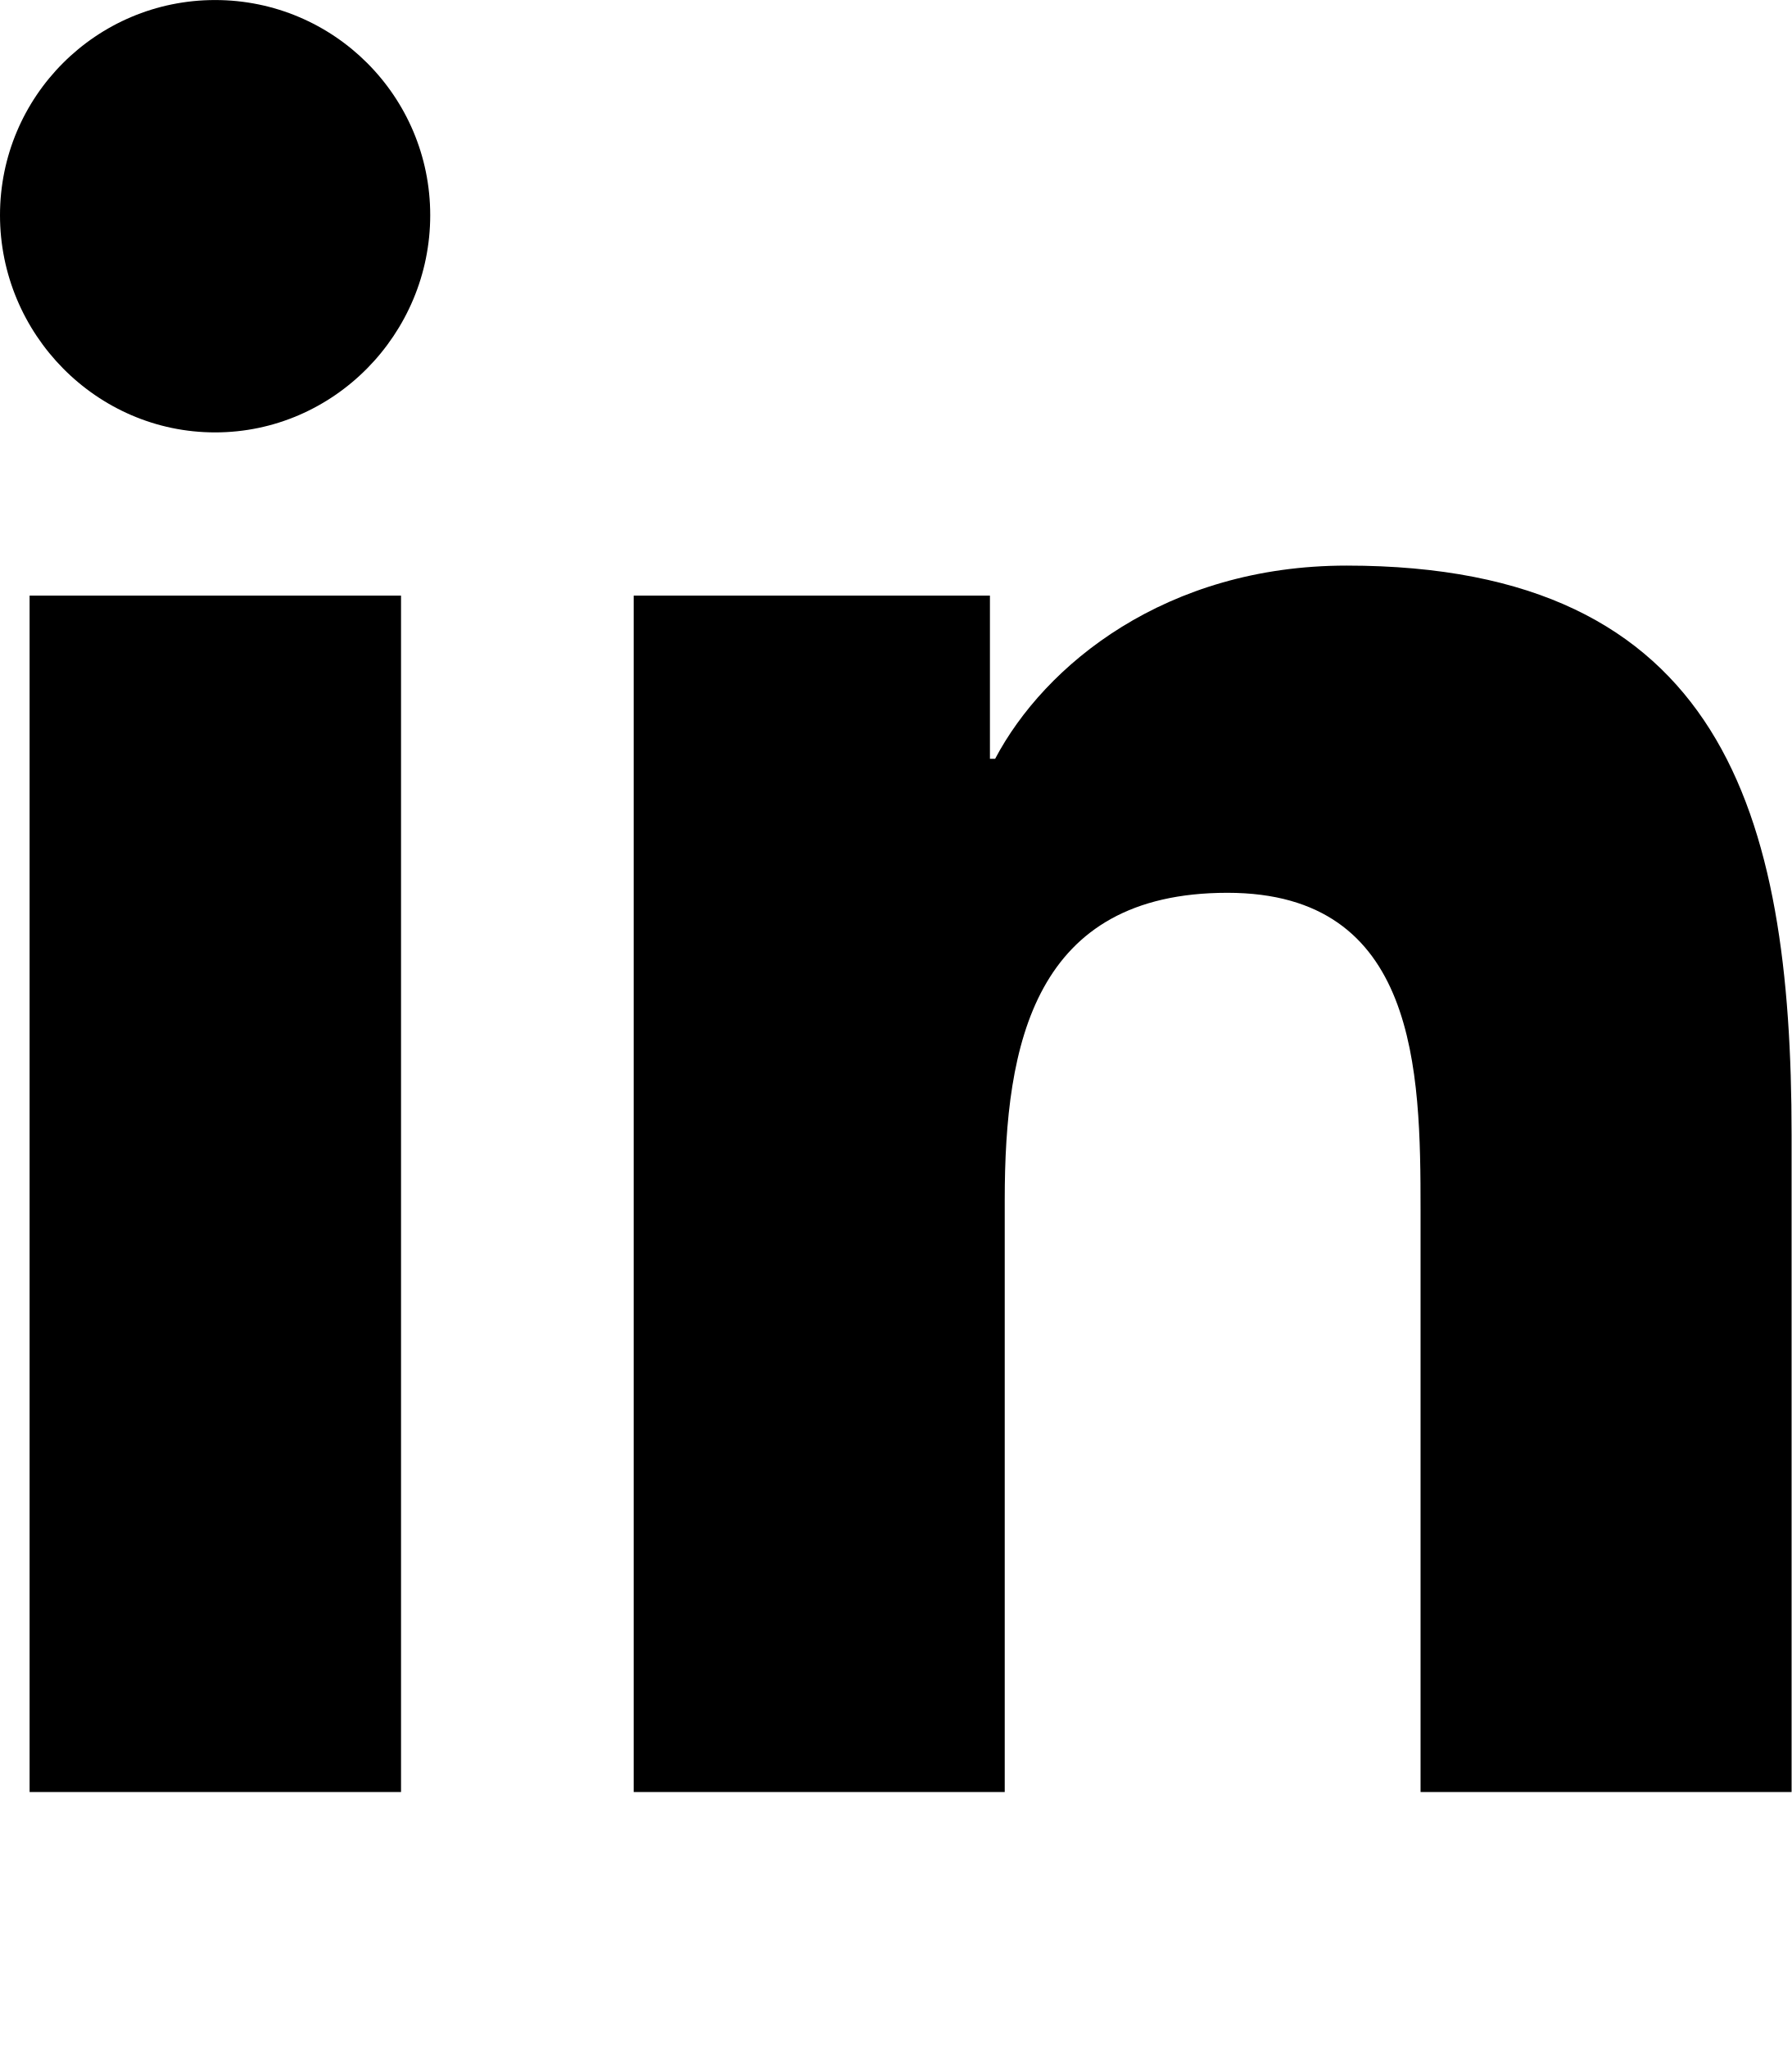
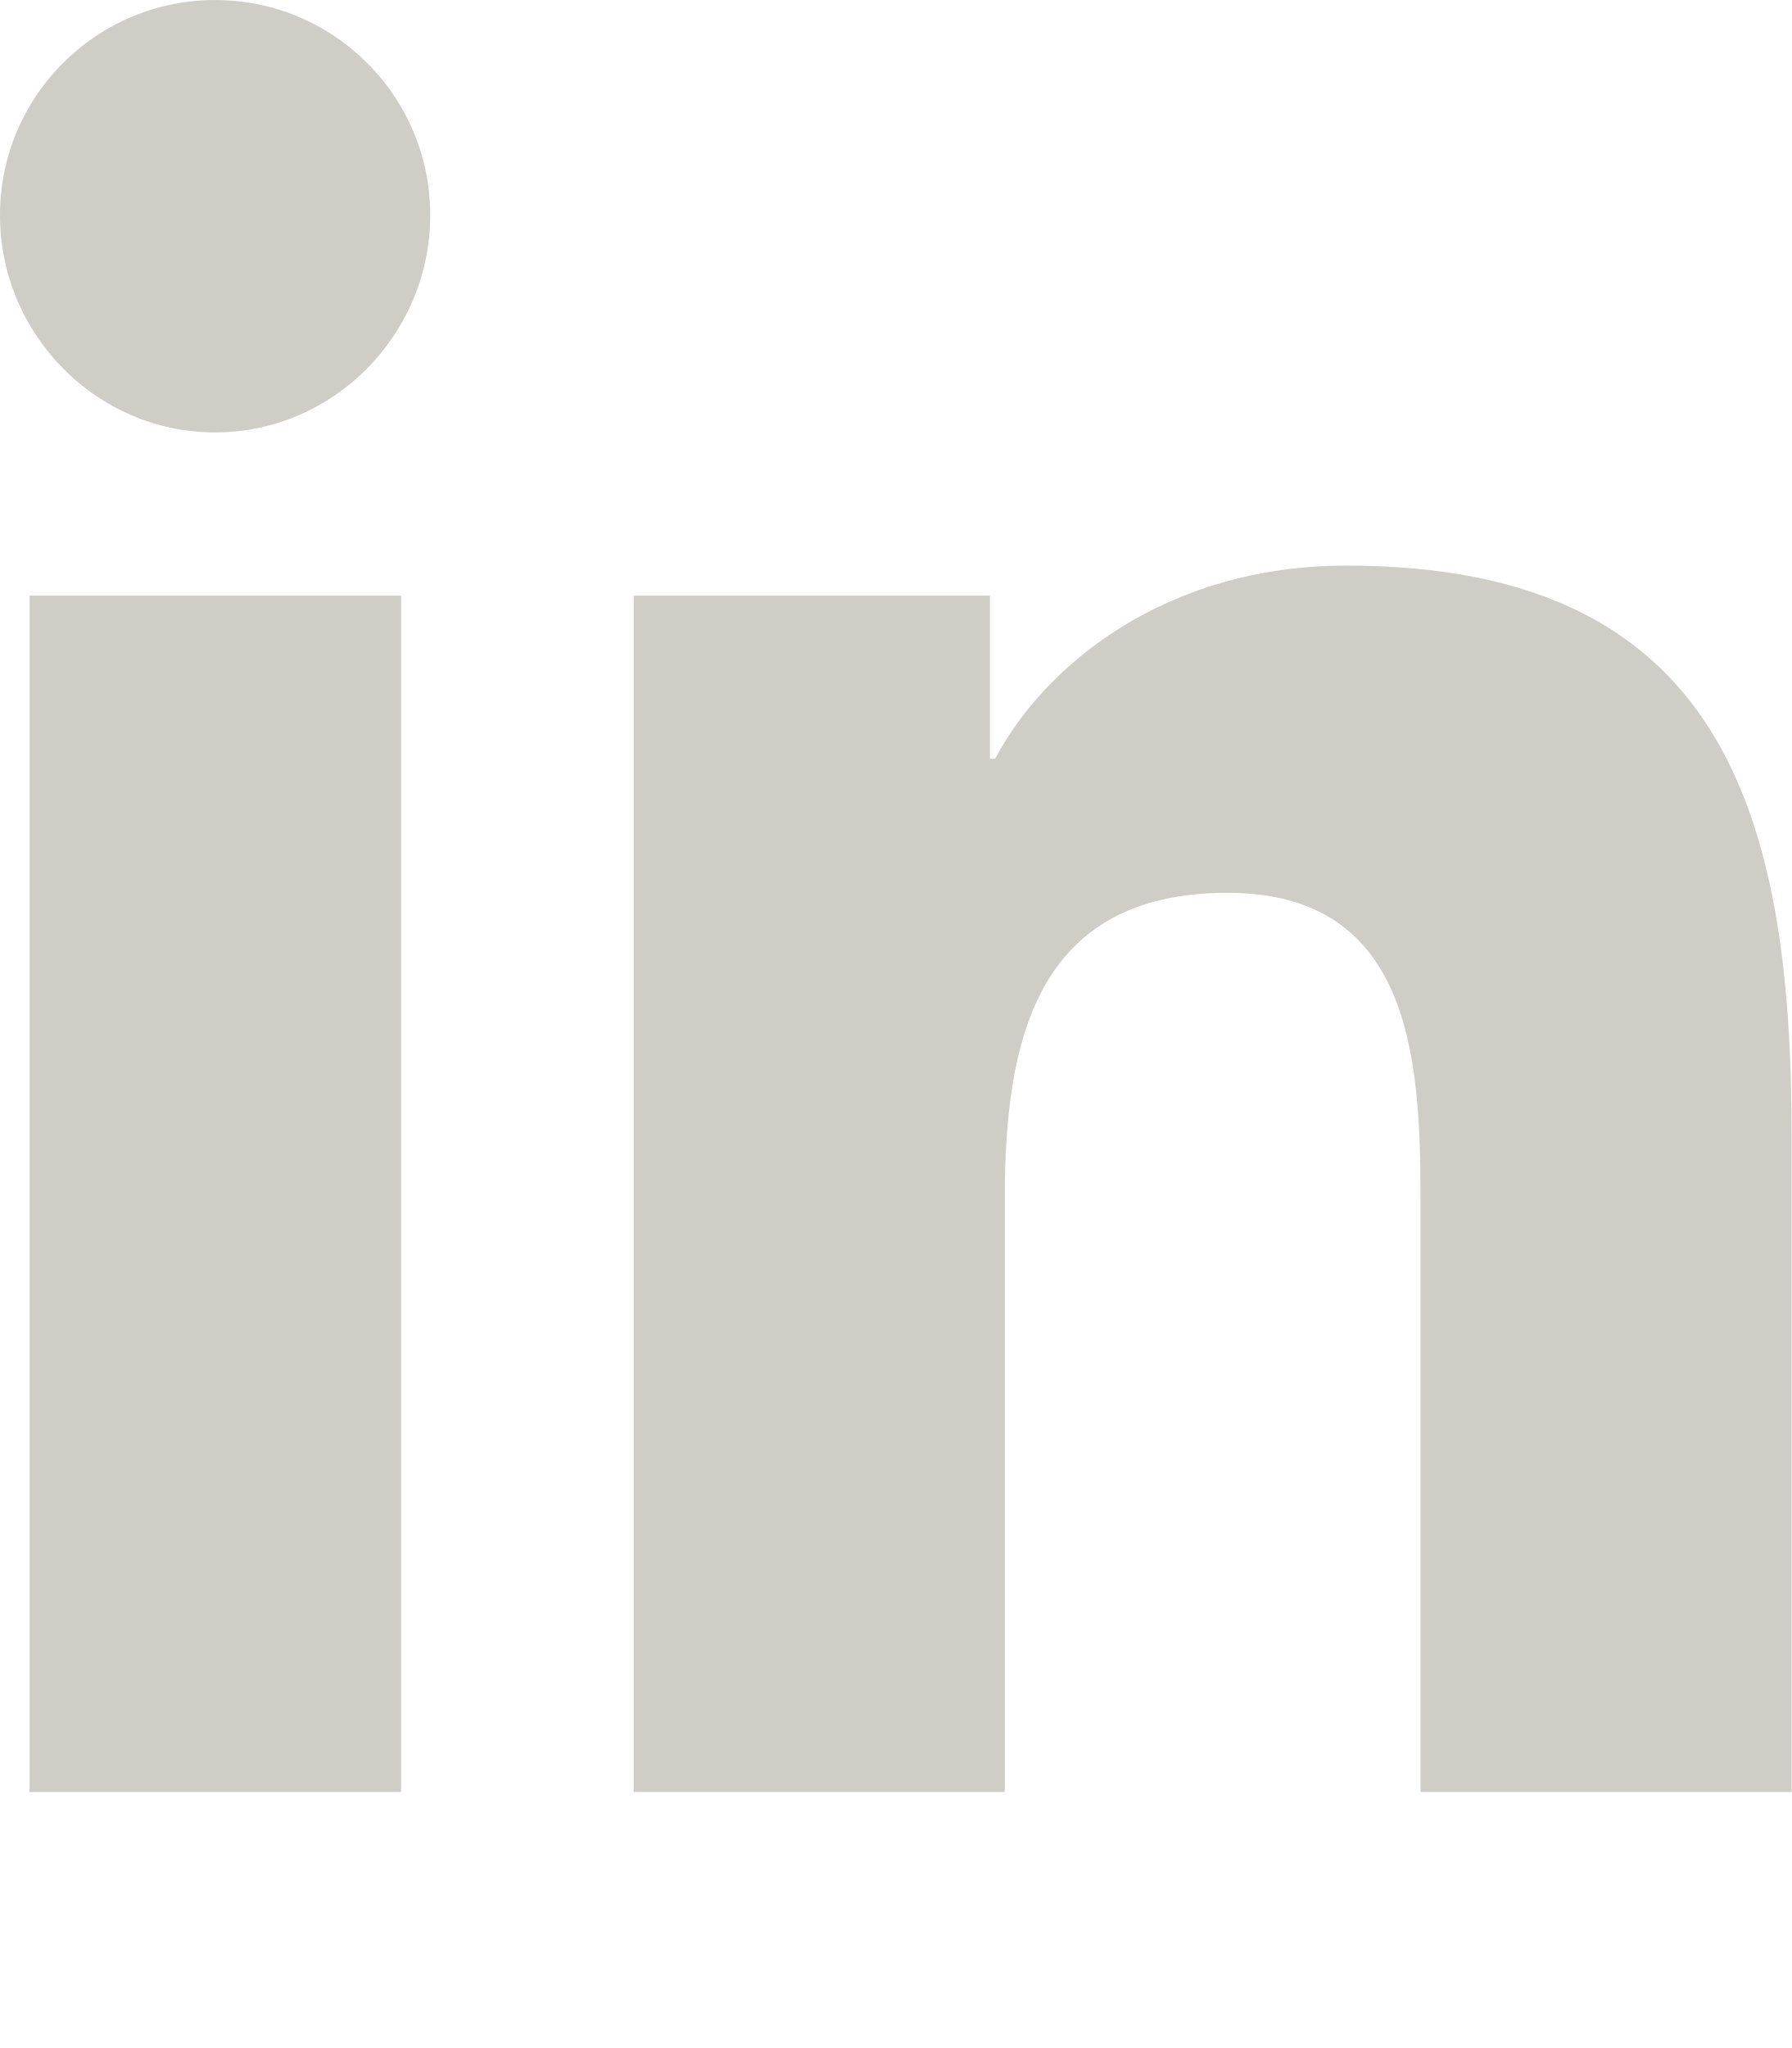
- <svg xmlns="http://www.w3.org/2000/svg" viewBox="0 0 448 512">
-   <path d="M100.28 448H7.4V148.9h92.88zM53.79 108.1C24.09 108.1 0 83.5 0 53.8a53.79 53.79 0 0 1 107.58 0c0 29.7-24.1 54.3-53.79 54.3zM447.9 448h-92.68V302.4c0-34.7-.7-79.2-48.29-79.2-48.29 0-55.69 37.7-55.69 76.7V448h-92.78V148.9h89.08v40.8h1.3c12.4-23.5 42.69-48.3 87.88-48.3 94 0 111.28 61.9 111.28 142.3V448z" />
+ <svg xmlns="http://www.w3.org/2000/svg" viewBox="0 0 448 512" version="1.1" id="svg4">
+   <defs id="defs8" />
+   <path d="M100.28 448H7.4V148.9h92.88zM53.79 108.1C24.09 108.1 0 83.5 0 53.8a53.79 53.79 0 0 1 107.58 0c0 29.7-24.1 54.3-53.79 54.3zM447.9 448h-92.68V302.4c0-34.7-.7-79.2-48.29-79.2-48.29 0-55.69 37.7-55.69 76.7V448h-92.78V148.9h89.08v40.8h1.3c12.4-23.5 42.69-48.3 87.88-48.3 94 0 111.28 61.9 111.28 142.3V448z" id="path2" style="fill:#d0ccc6;fill-opacity:1" />
</svg>
